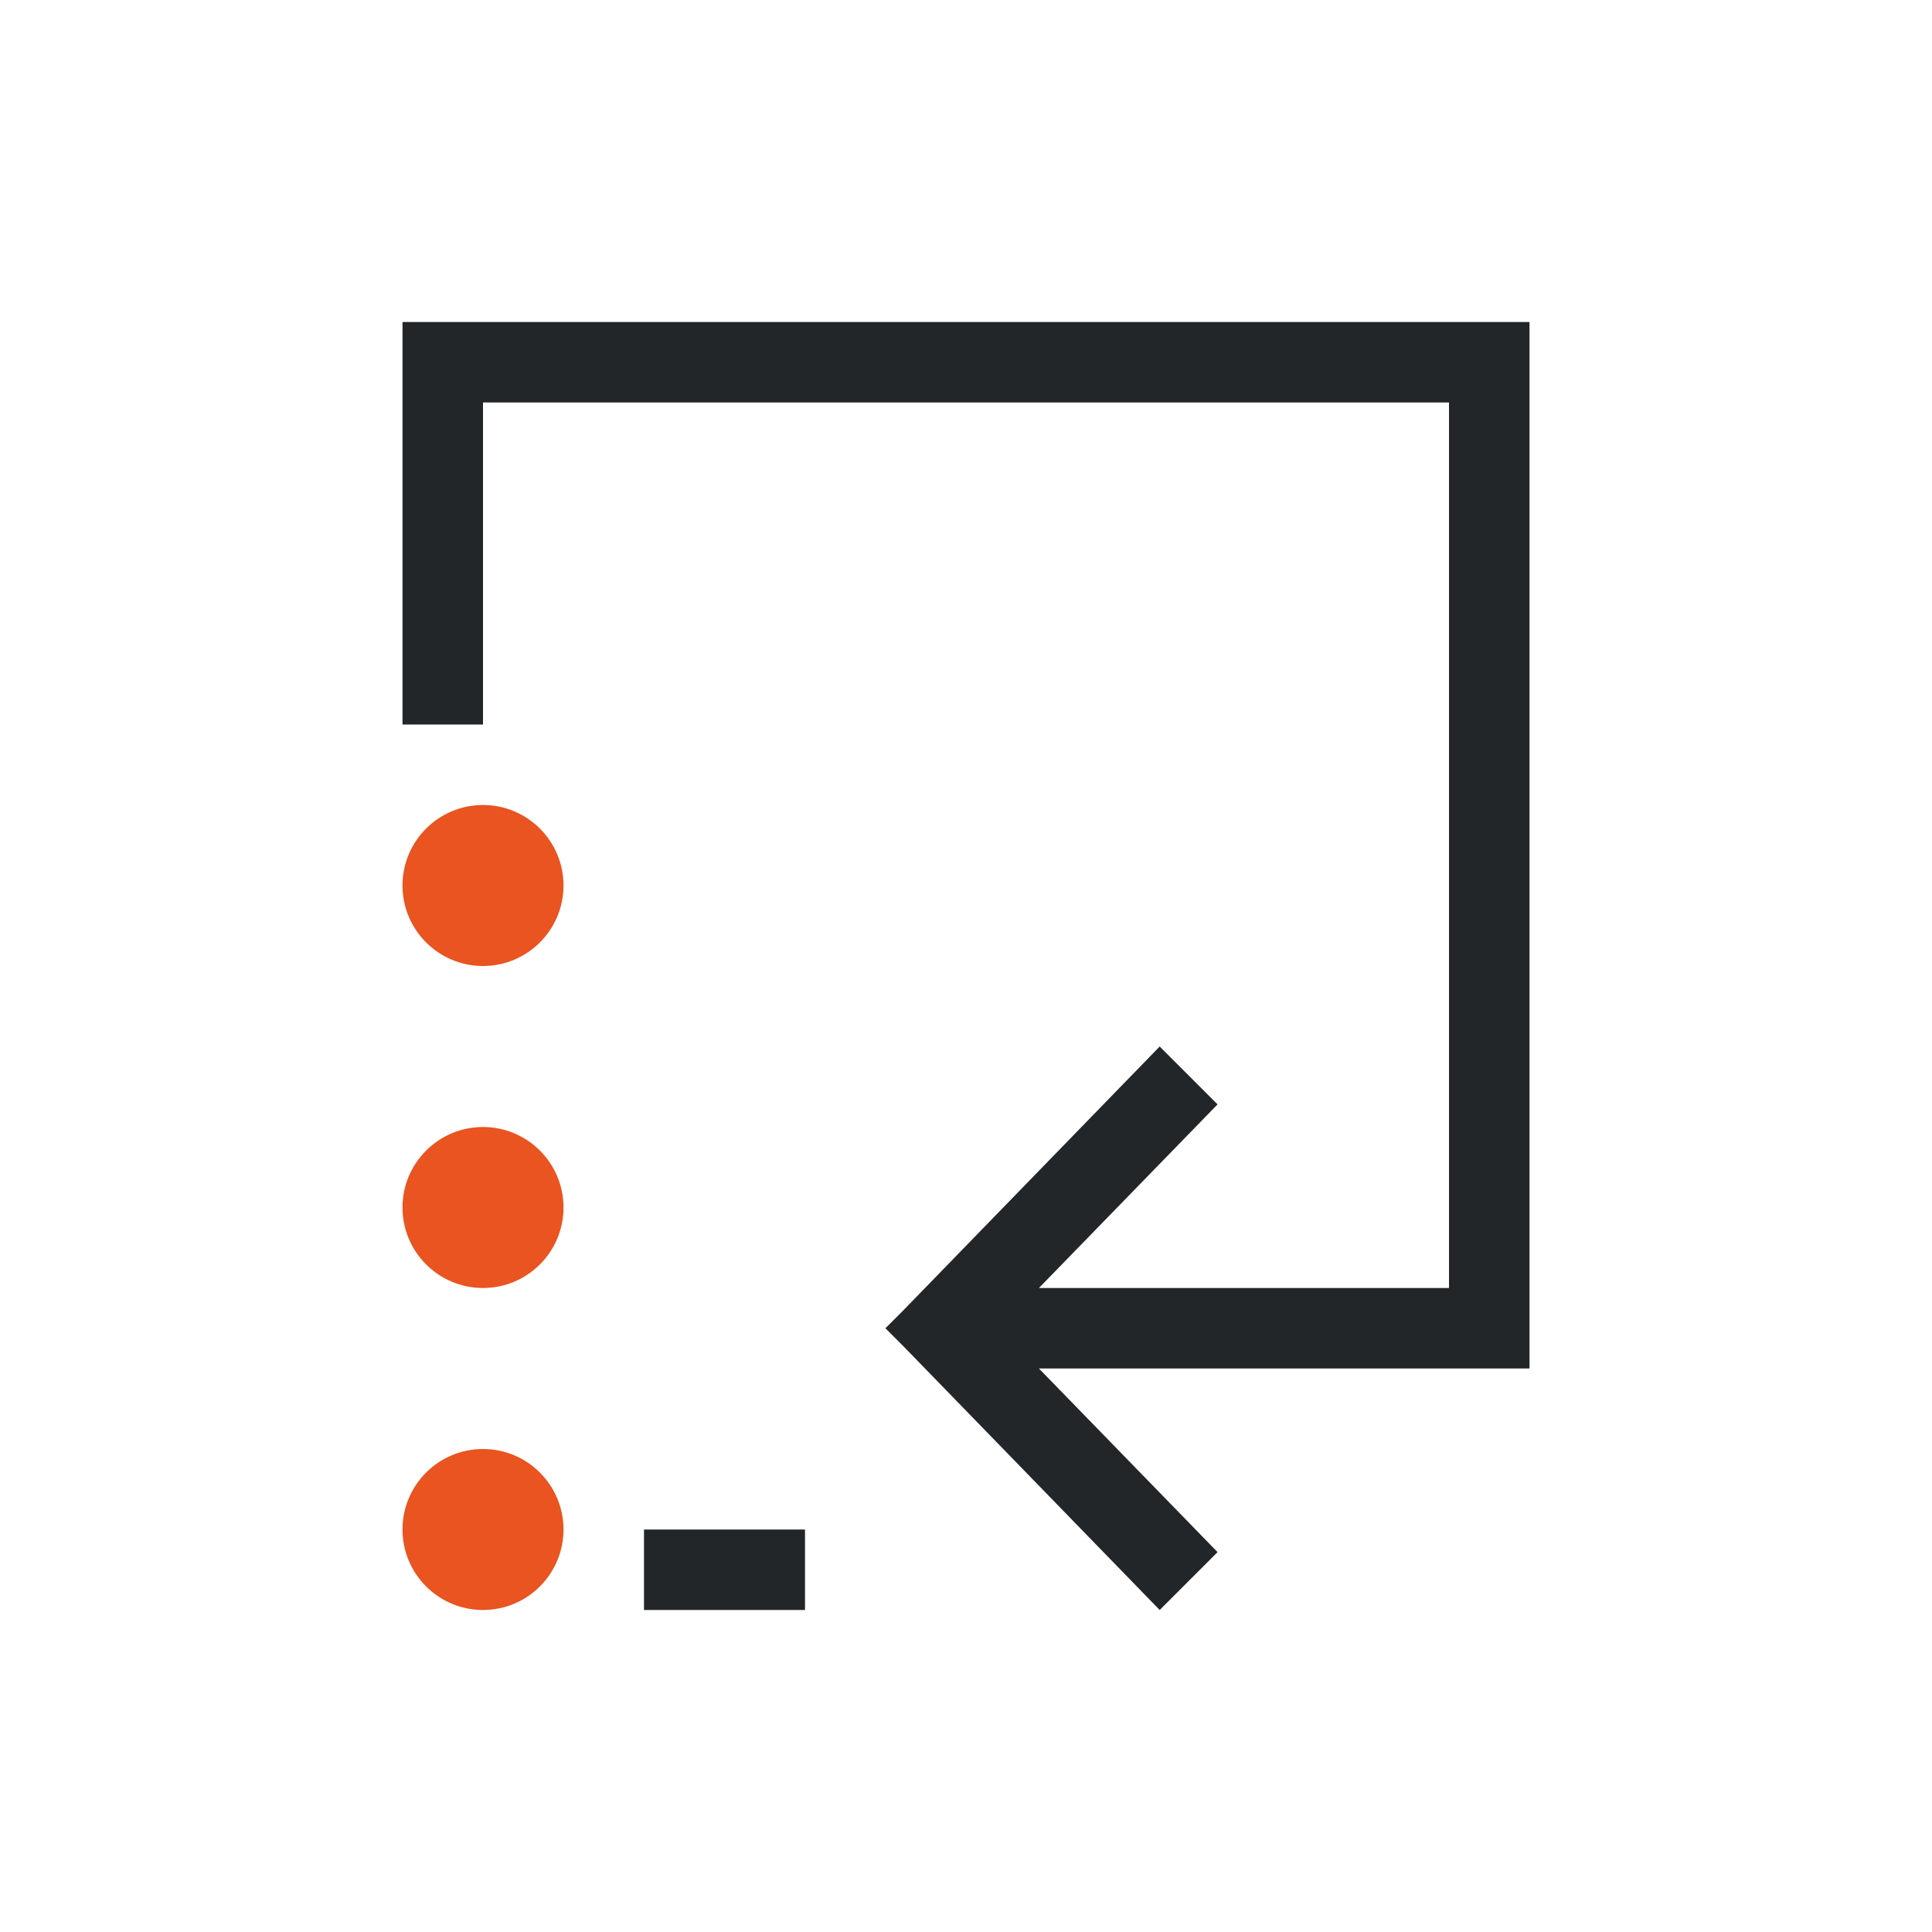
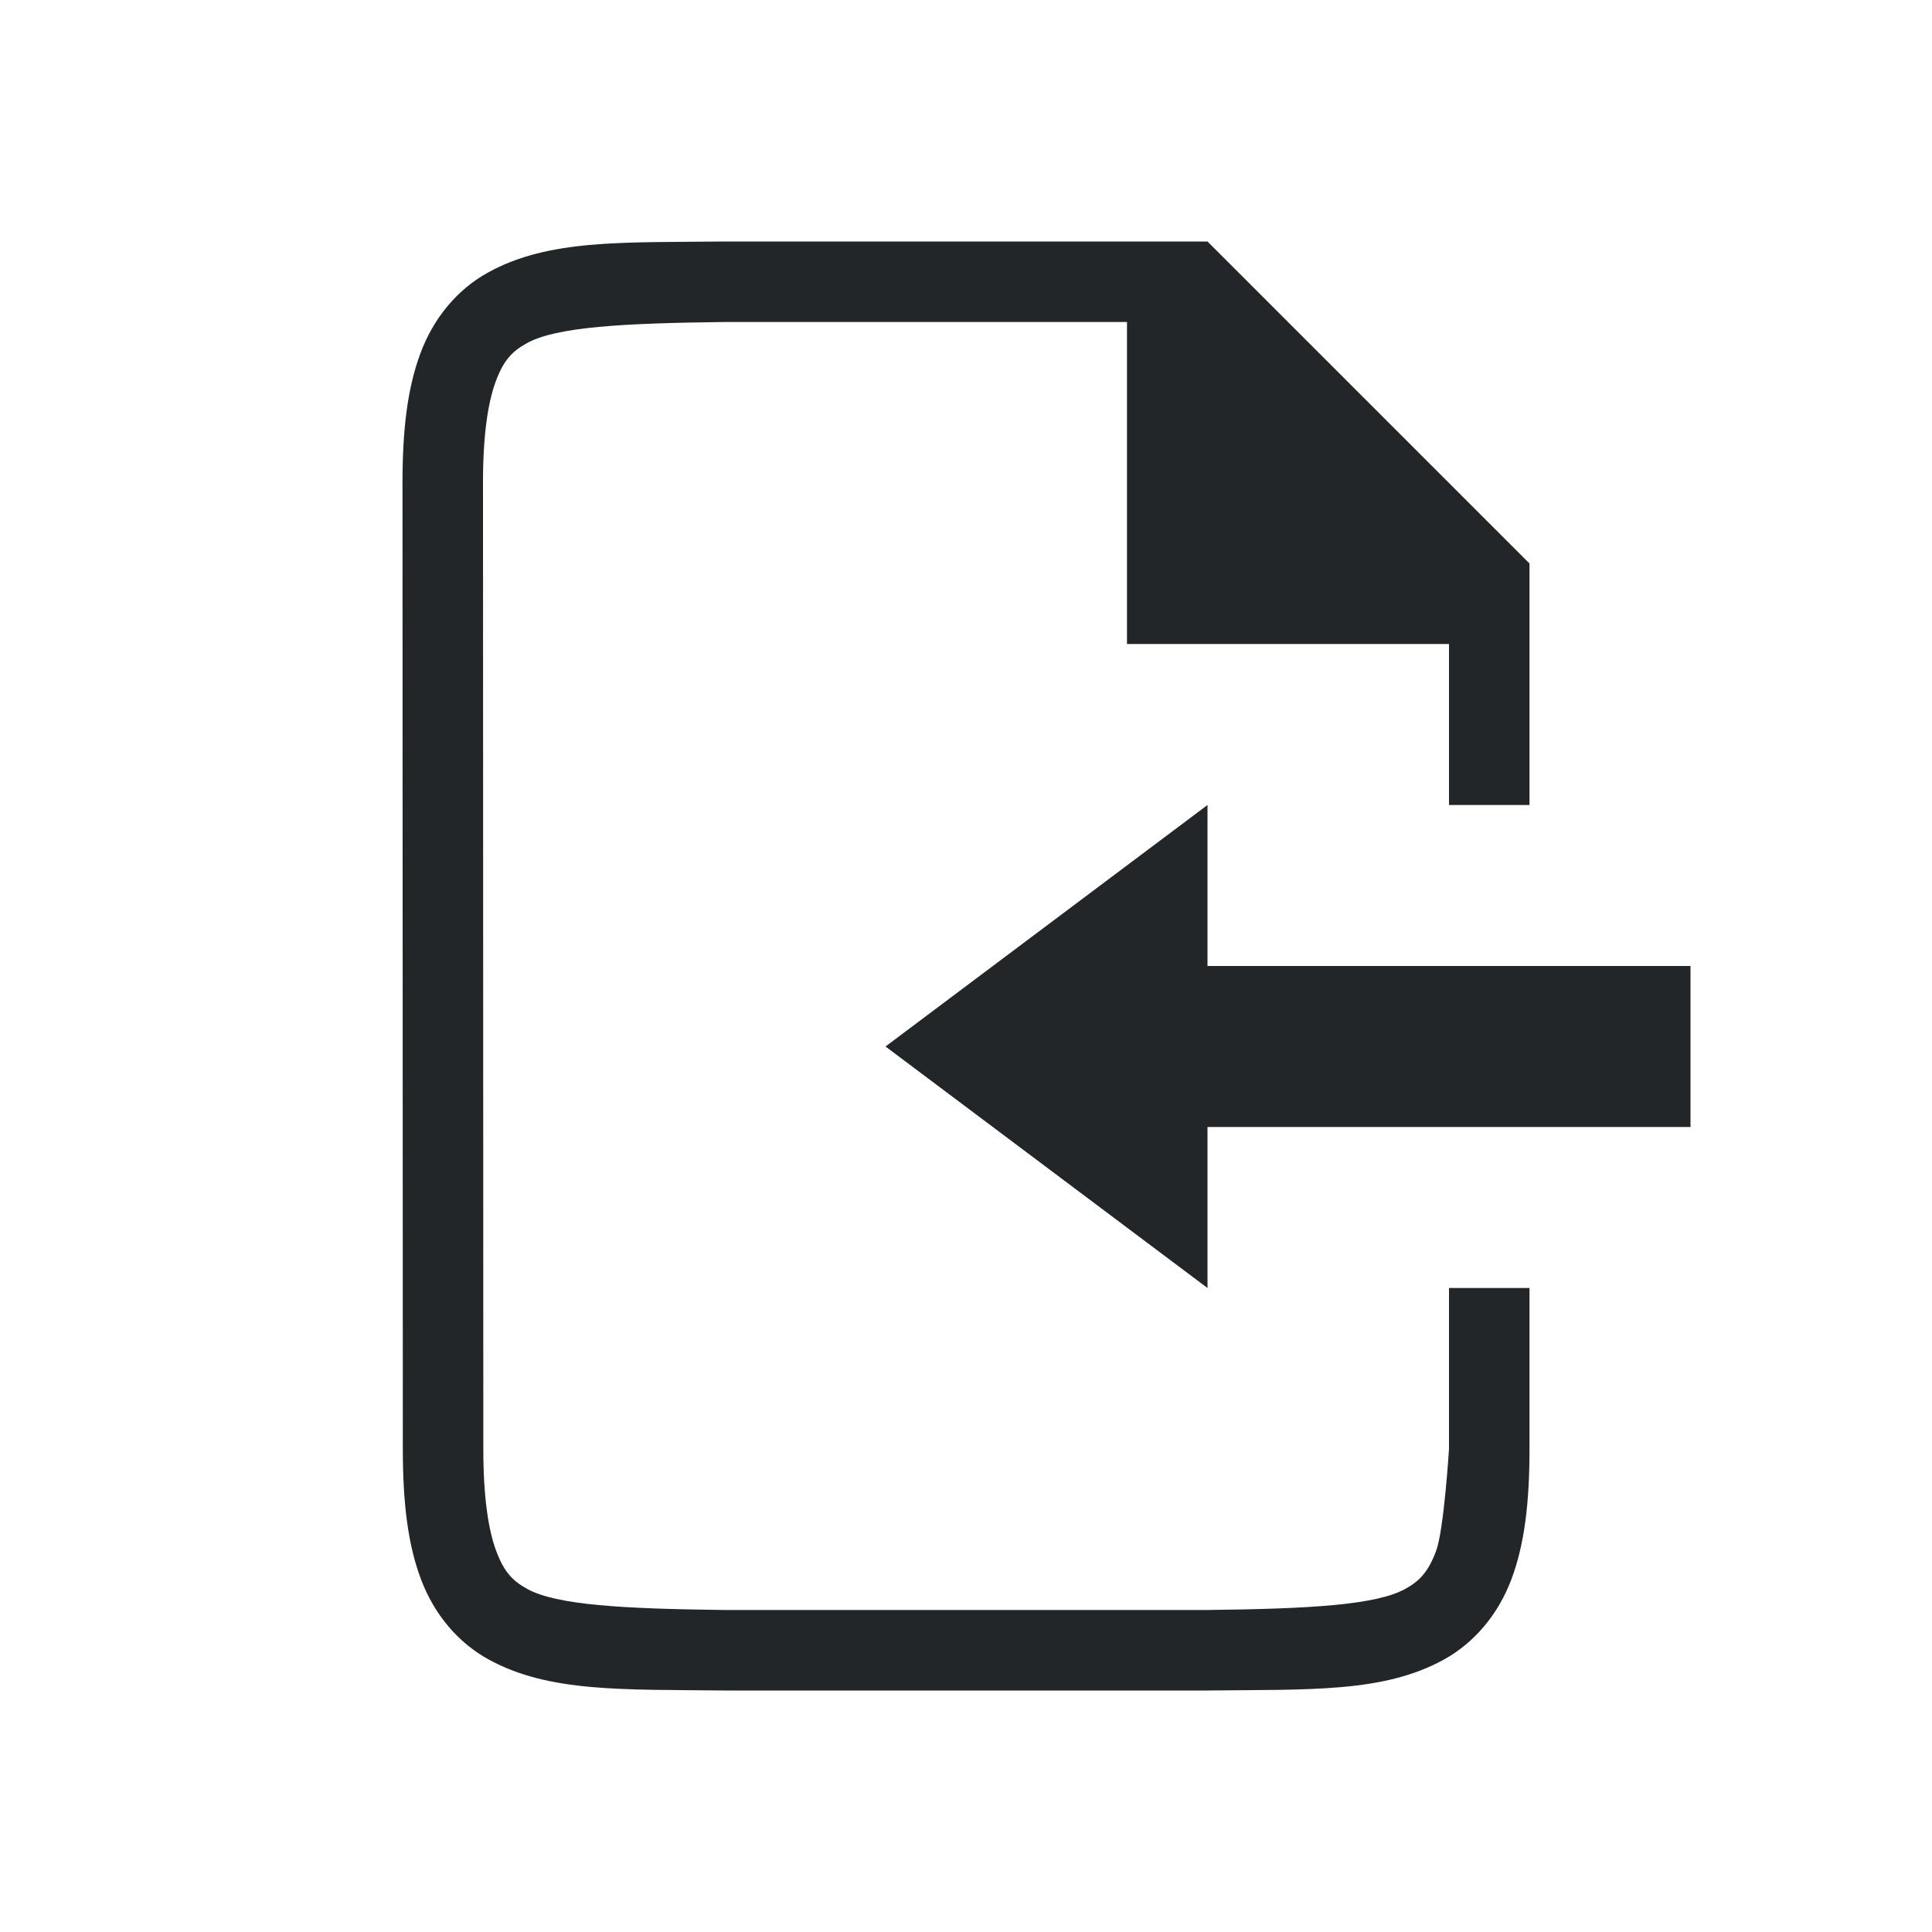
- <svg xmlns="http://www.w3.org/2000/svg" viewBox="0 0 24 24">
-   <path d="m6 10c-.552 0-1 .448-1 1 0 .552.448 1 1 1s1-.448 1-1c0-.552-.448-1-1-1zm0 4c-.552 0-1 .448-1 1 0 .552.448 1 1 1s1-.448 1-1c0-.552-.448-1-1-1zm0 4c-.552 0-1 .448-1 1 0 .552.448 1 1 1s1-.448 1-1c0-.552-.448-1-1-1z" fill="#e95420" />
-   <path d="m5 4v5h1v-4h12v8 1 1 1h-5.094l2.219-2.281-.719-.719-3.188 3.281-.219.219.219.219 3.188 3.281.719-.719-2.219-2.281h6.094v-1-1-1-1-9h-1-12zm3 15v1h2v-1z" fill="#232629" />
+ <svg xmlns="http://www.w3.org/2000/svg" xmlns:ns1="http://www.openswatchbook.org/uri/2009/osb" height="24" id="svg7384" version="1.1" width="24">
+   <defs id="defs7386">
+     <linearGradient id="linearGradient5606" ns1:paint="solid">
+       <stop id="stop5608" offset="0" style="stop-color:#000000;stop-opacity:1;" />
+     </linearGradient>
+     <linearGradient id="linearGradient4526" ns1:paint="solid">
+       <stop id="stop4528" offset="0" style="stop-color:#ffffff;stop-opacity:1;" />
+     </linearGradient>
+     <linearGradient id="linearGradient3600-4" ns1:paint="gradient">
+       <stop id="stop3602-7" offset="0" style="stop-color:#f4f4f4;stop-opacity:1" />
+       <stop id="stop3604-6" offset="1" style="stop-color:#dbdbdb;stop-opacity:1" />
+     </linearGradient>
+   </defs>
+   <g id="layer9" label="status" style="display:inline" transform="translate(-753.0002,135)" />
+   <g id="layer2" style="display:inline" transform="translate(-512,-232)" />
+   <g id="layer4" style="display:inline" transform="translate(-512,-232)" />
+   <g id="g1812" style="display:inline" transform="translate(-512,-232)" />
+   <g id="g6217" style="display:inline" transform="translate(-512,-232)" />
+   <g id="layer3" style="display:inline" transform="translate(-512,-232)" />
+   <g id="layer1" style="display:inline" transform="translate(-512,-232)" />
+   <path d="m 18,18 c 0,0 -0.063,1.006 -0.16,1.266 -0.098,0.26 -0.201,0.371 -0.385,0.473 C 17.089,19.94 16.258,19.985 14.999,20 h -5.989 -0.006 C 7.745,19.985 6.915,19.94 6.549,19.738 6.365,19.637 6.261,19.525 6.164,19.266 6.066,19.006 6.004,18.592 6.004,18 L 6,6 C 5.999,5.408 6.062,4.994 6.16,4.734 6.257,4.474 6.363,4.363 6.547,4.262 6.913,4.06 7.741,4.015 9,4 H 9.001 14 v 4 h 4 v 2 h 1 V 7 L 15,3 H 8.998 8.995 C 7.736,3.014 6.816,2.969 6.063,3.385 5.686,3.592 5.389,3.944 5.225,4.383 5.06,4.821 5,5.342 5,6 l 0.004,12 c 2.1e-4,0.658 0.06,1.179 0.225,1.617 0.165,0.439 0.462,0.789 0.838,0.996 0.753,0.415 1.674,0.372 2.932,0.387 h 0.002 6.001 0.004 c 1.258,-0.015 2.179,0.031 2.932,-0.385 0.376,-0.208 0.673,-0.559 0.838,-0.998 C 18.94,19.179 19,18.658 19,18 L 19,16 h -1" id="path2732-8-9-9" style="color:#000000;font-style:normal;font-variant:normal;font-weight:normal;font-stretch:normal;font-size:medium;line-height:normal;font-family:sans-serif;font-variant-ligatures:normal;font-variant-position:normal;font-variant-caps:normal;font-variant-numeric:normal;font-variant-alternates:normal;font-feature-settings:normal;text-indent:0;text-align:start;text-decoration:none;text-decoration-line:none;text-decoration-style:solid;text-decoration-color:#000000;letter-spacing:normal;word-spacing:normal;text-transform:none;writing-mode:lr-tb;direction:ltr;text-orientation:mixed;dominant-baseline:auto;baseline-shift:baseline;text-anchor:start;white-space:normal;shape-padding:0;clip-rule:nonzero;display:inline;overflow:visible;visibility:visible;opacity:1;isolation:auto;mix-blend-mode:normal;color-interpolation:sRGB;color-interpolation-filters:linearRGB;solid-color:#000000;solid-opacity:1;vector-effect:none;fill:#232629;fill-opacity:1;fill-rule:nonzero;stroke:none;stroke-width:1;stroke-linecap:butt;stroke-linejoin:miter;stroke-miterlimit:4;stroke-dasharray:none;stroke-dashoffset:0;stroke-opacity:1;marker:none;color-rendering:auto;image-rendering:auto;shape-rendering:auto;text-rendering:auto;enable-background:accumulate" />
+   <path style="fill:#232629;fill-opacity:1;stroke:none;stroke-width:1px;stroke-linecap:butt;stroke-linejoin:miter;stroke-opacity:1" d="m 15,10 v 2 h 6 v 2 h -6 v 2 l -4,-3 z" id="path827" />
</svg>
